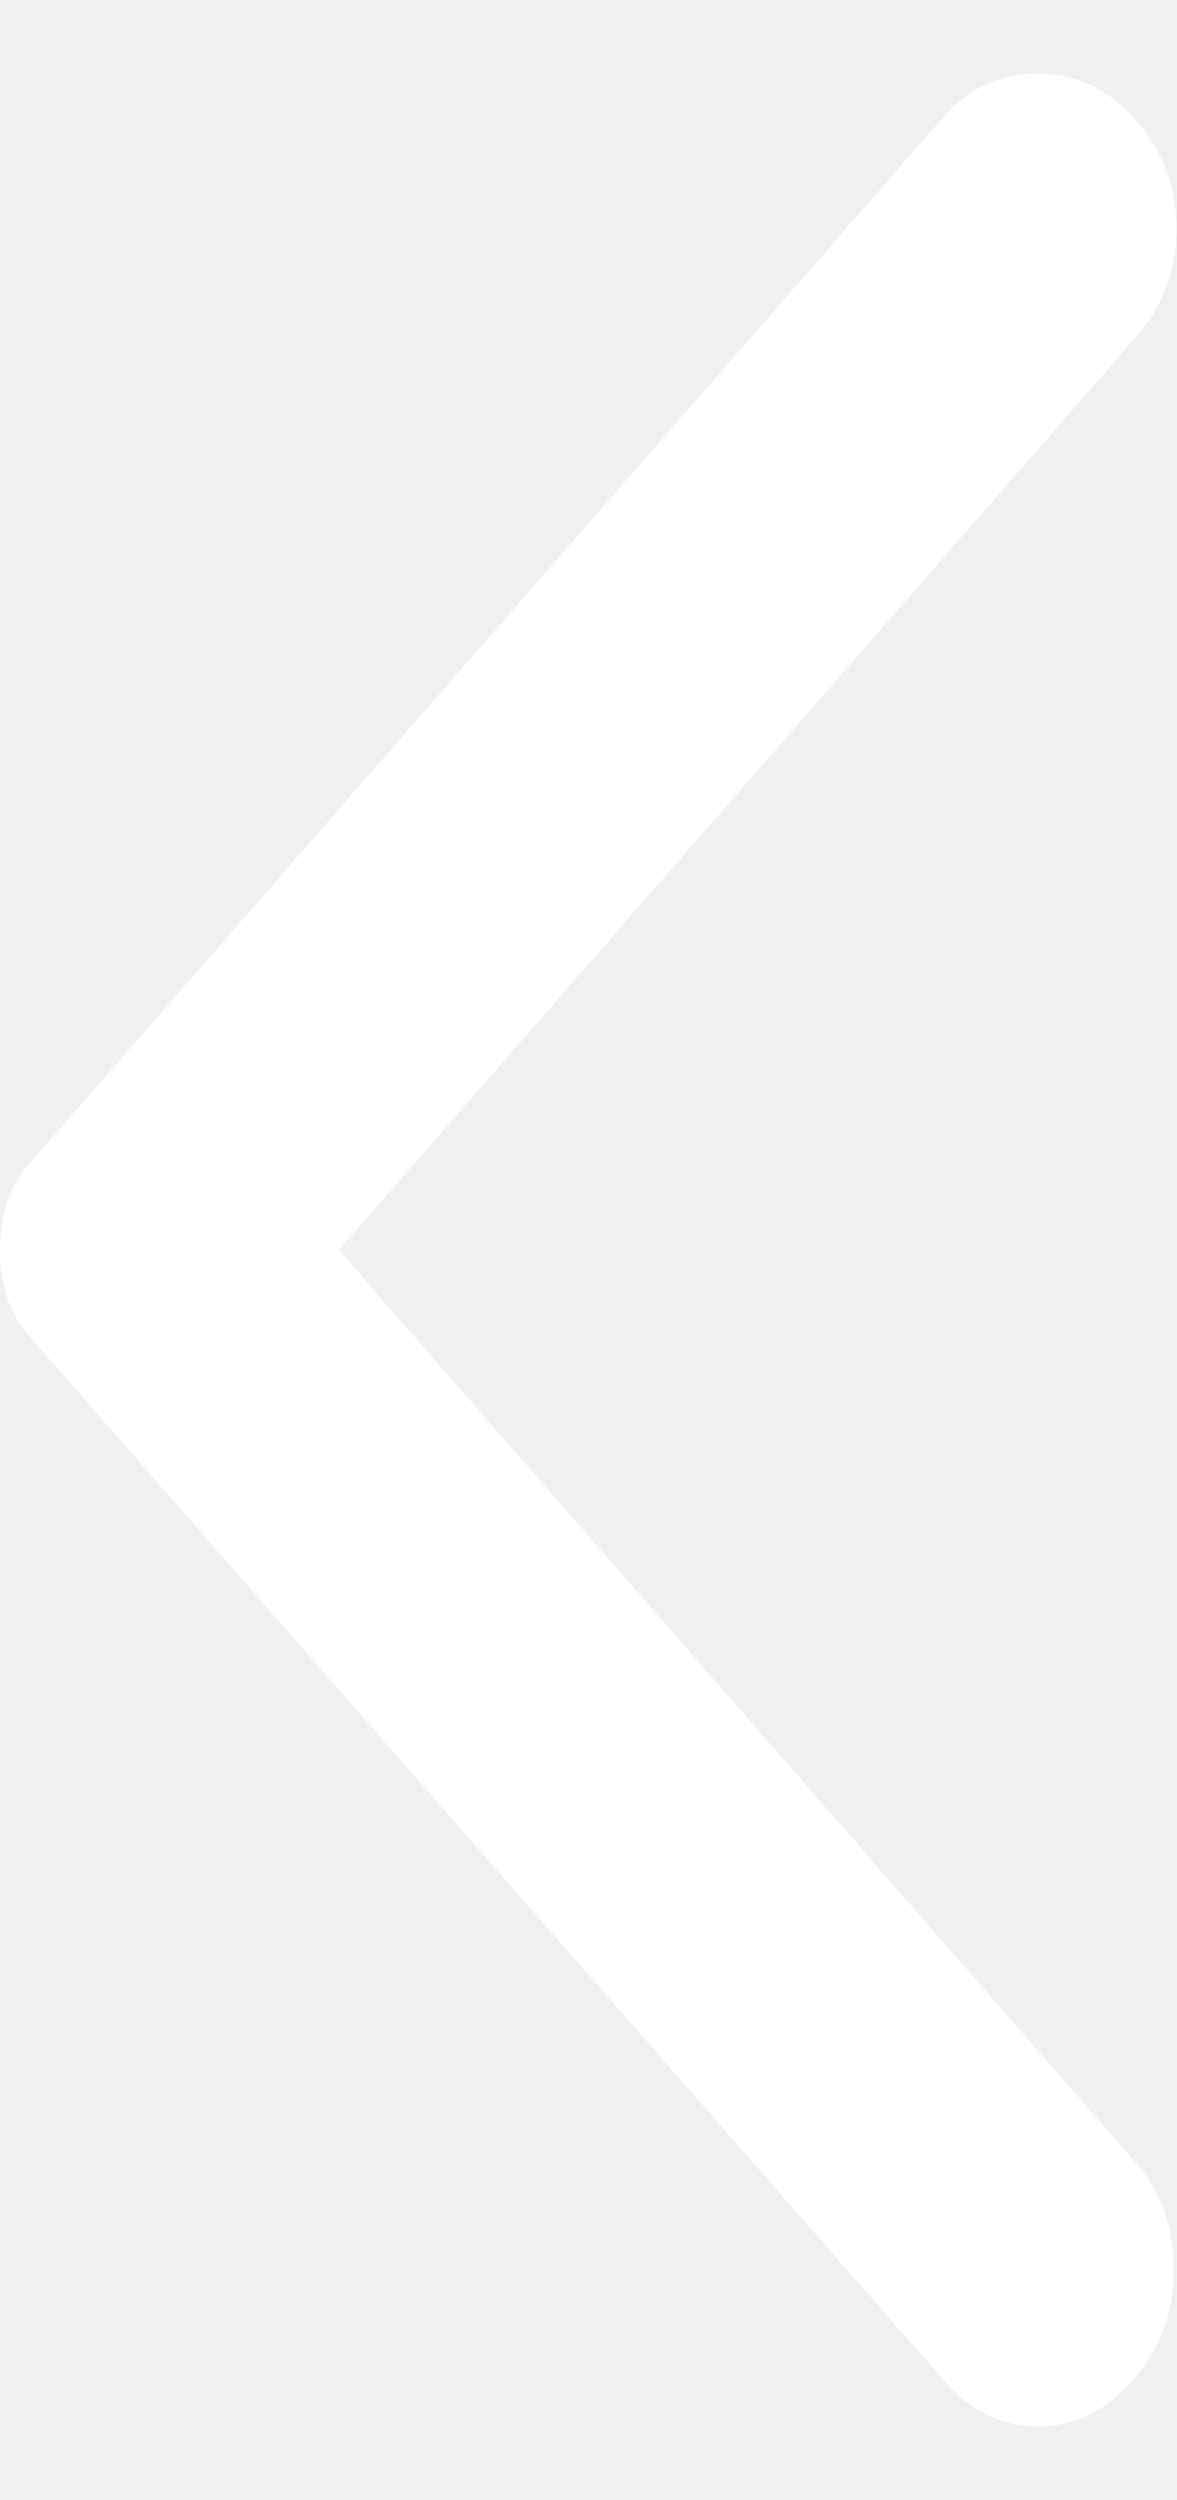
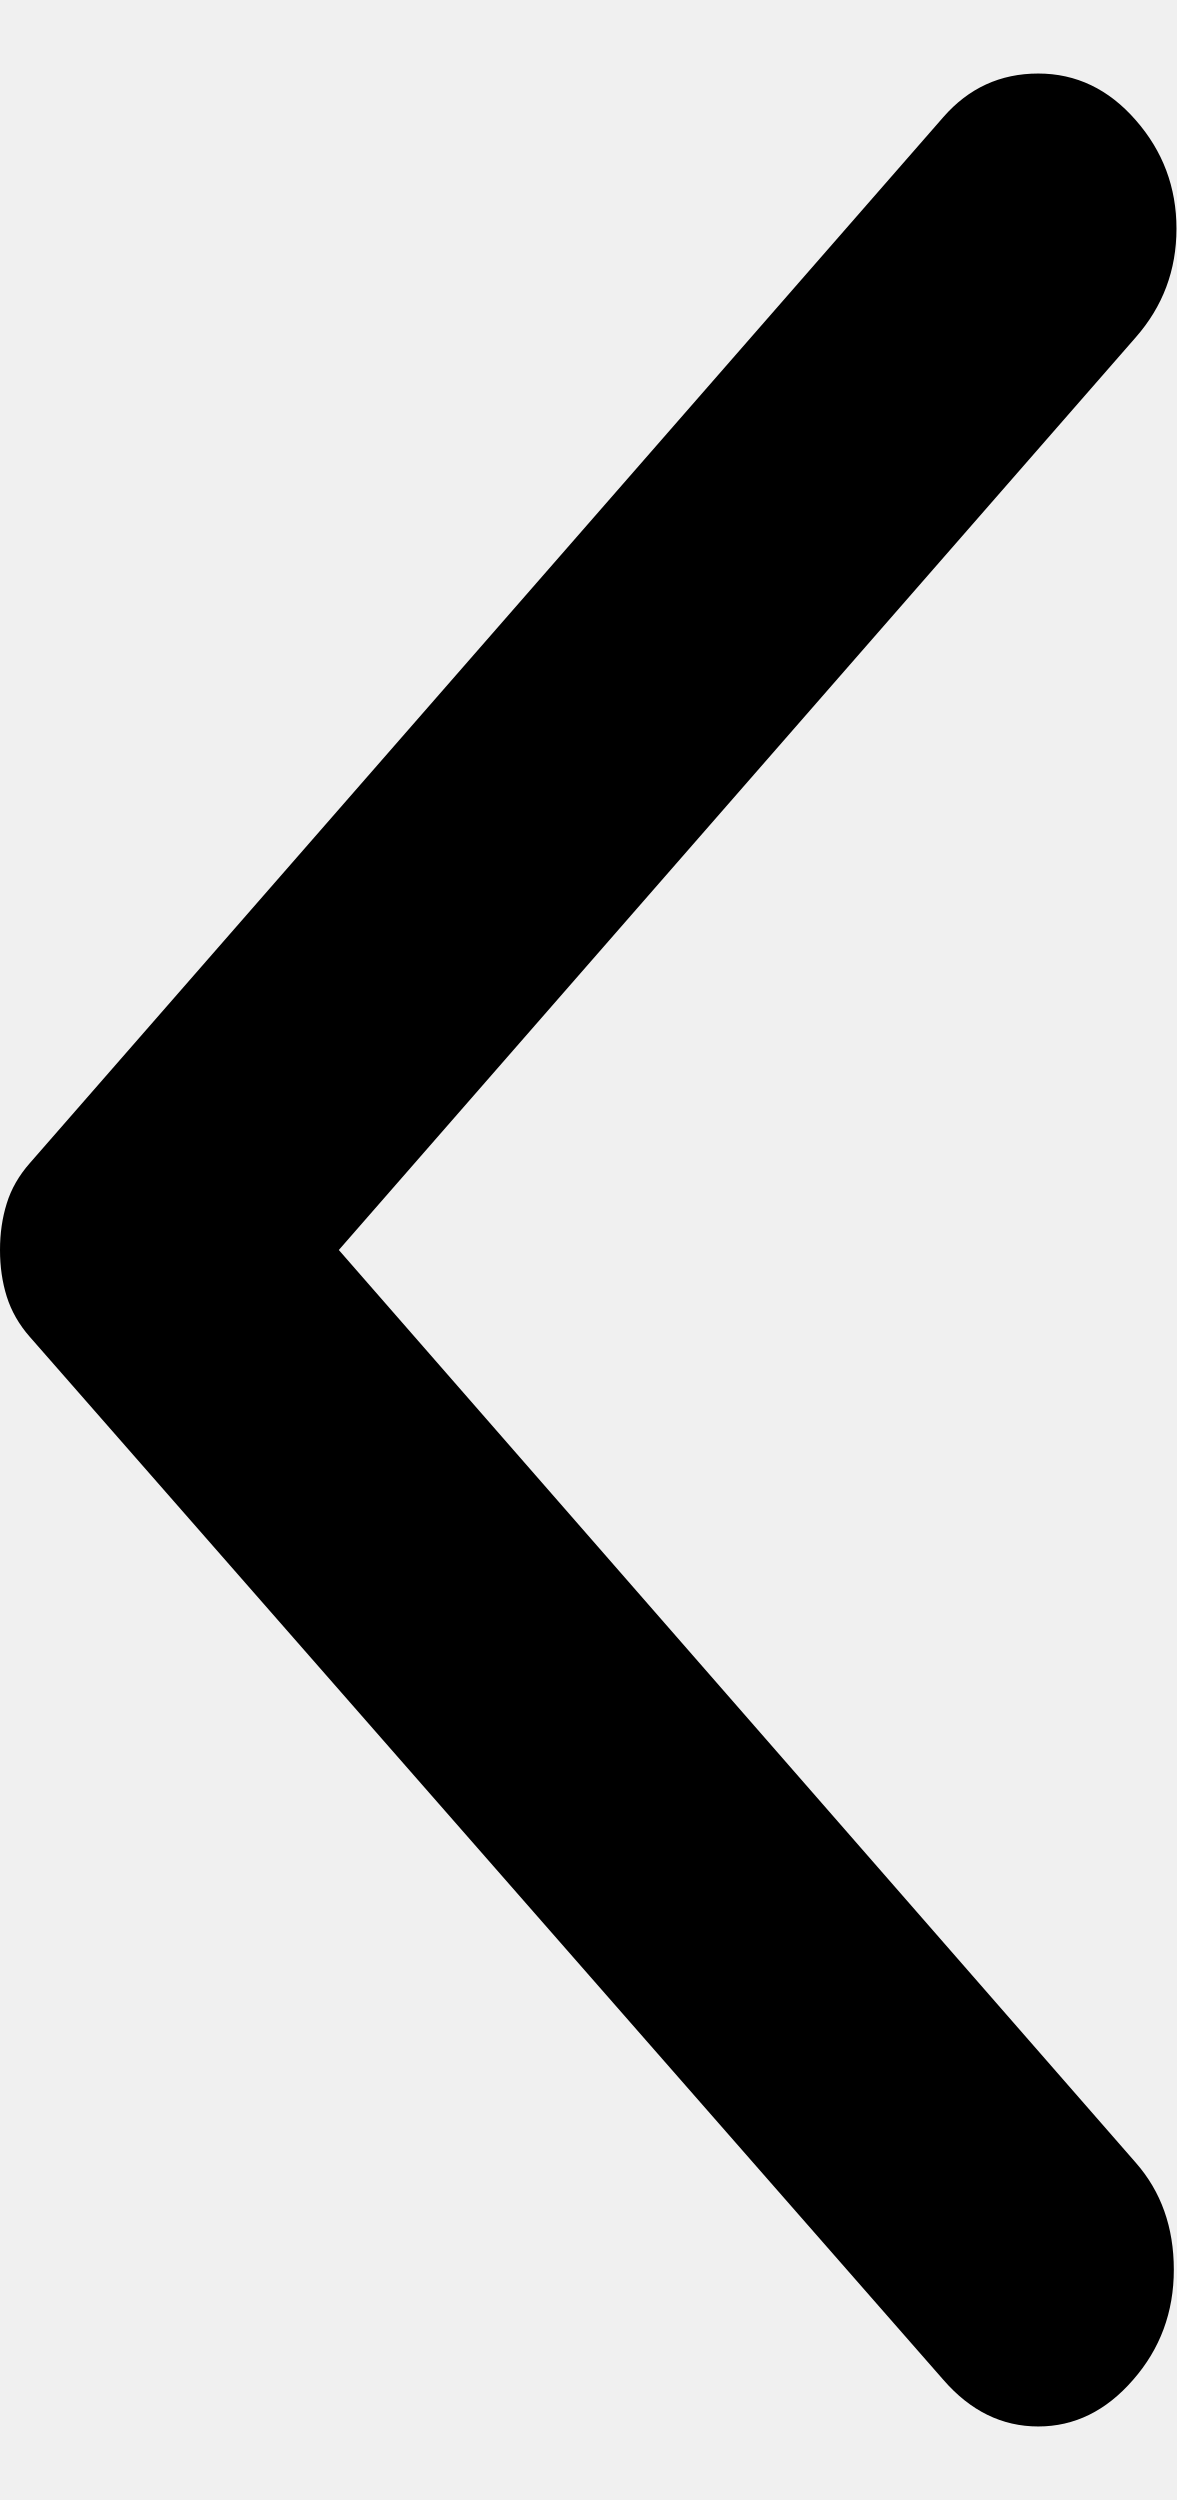
- <svg xmlns="http://www.w3.org/2000/svg" width="8" height="17" viewBox="0 0 8 17" fill="none">
-   <path d="M6.415 16.183L0.203 9.091C0.129 9.007 0.077 8.915 0.046 8.817C0.015 8.718 -0 8.613 1.15208e-05 8.5C1.15208e-05 8.387 0.015 8.282 0.046 8.183C0.076 8.085 0.129 7.993 0.203 7.909L6.415 0.796C6.587 0.599 6.802 0.5 7.06 0.5C7.318 0.5 7.539 0.606 7.723 0.817C7.908 1.028 8 1.274 8 1.555C8 1.837 7.908 2.083 7.723 2.294L2.304 8.5L7.723 14.706C7.896 14.903 7.982 15.146 7.982 15.434C7.982 15.723 7.889 15.973 7.705 16.183C7.521 16.395 7.306 16.5 7.06 16.5C6.814 16.5 6.599 16.395 6.415 16.183Z" fill="white" />
+ <svg xmlns="http://www.w3.org/2000/svg" width="8" height="17" viewBox="0 0 8 17" fill="black">
+   <path d="M6.415 16.183L0.203 9.091C0.129 9.007 0.077 8.915 0.046 8.817C0.015 8.718 -0 8.613 1.15208e-05 8.5C1.15208e-05 8.387 0.015 8.282 0.046 8.183C0.076 8.085 0.129 7.993 0.203 7.909L6.415 0.796C6.587 0.599 6.802 0.5 7.06 0.5C7.318 0.5 7.539 0.606 7.723 0.817C7.908 1.028 8 1.274 8 1.555C8 1.837 7.908 2.083 7.723 2.294L2.304 8.5L7.723 14.706C7.896 14.903 7.982 15.146 7.982 15.434C7.982 15.723 7.889 15.973 7.705 16.183C7.521 16.395 7.306 16.5 7.06 16.5C6.814 16.5 6.599 16.395 6.415 16.183Z" />
</svg>
